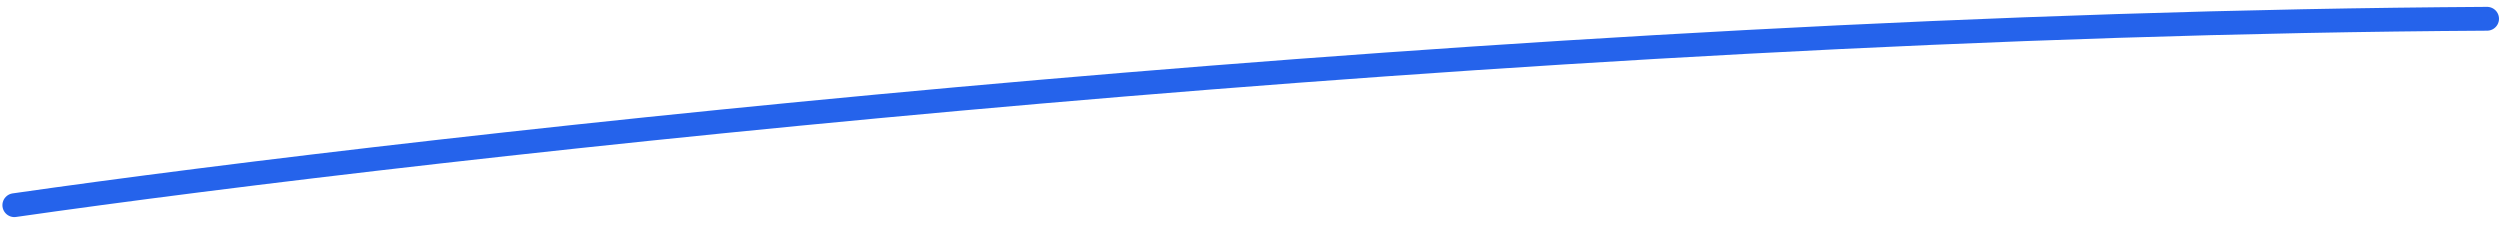
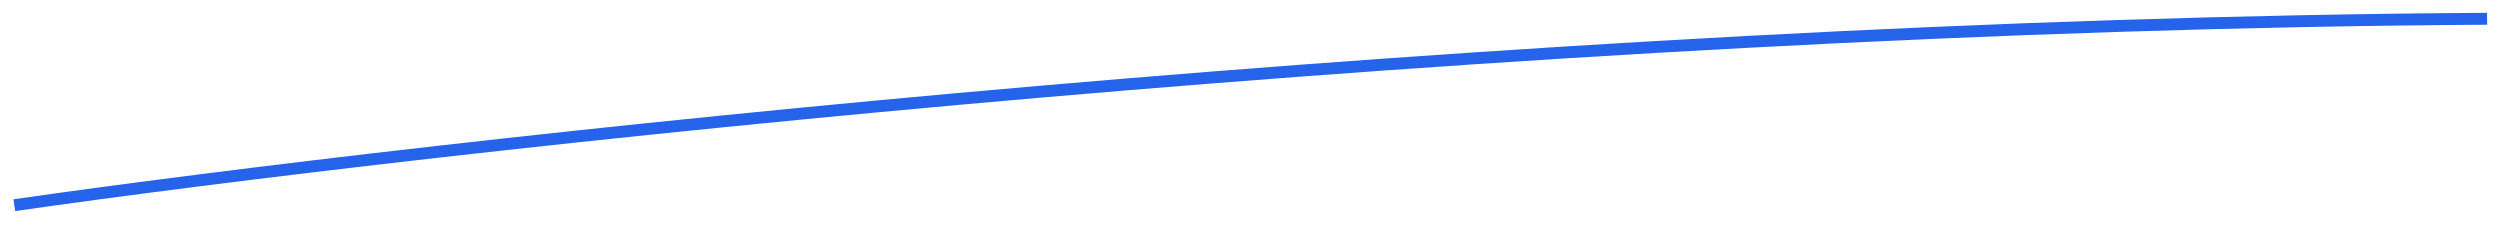
<svg xmlns="http://www.w3.org/2000/svg" width="210" height="19" viewBox="0 0 210 19" fill="none">
-   <path d="M1.203 17.235C36.209 12.216 126.76 2.057 208.916 1.577" stroke="#2563EB" stroke-width="2" stroke-linecap="round" />
+   <path d="M1.203 17.235C36.209 12.216 126.76 2.057 208.916 1.577" stroke="#2563EB" strokeWidth="2" strokeLinecap="round" />
</svg>
